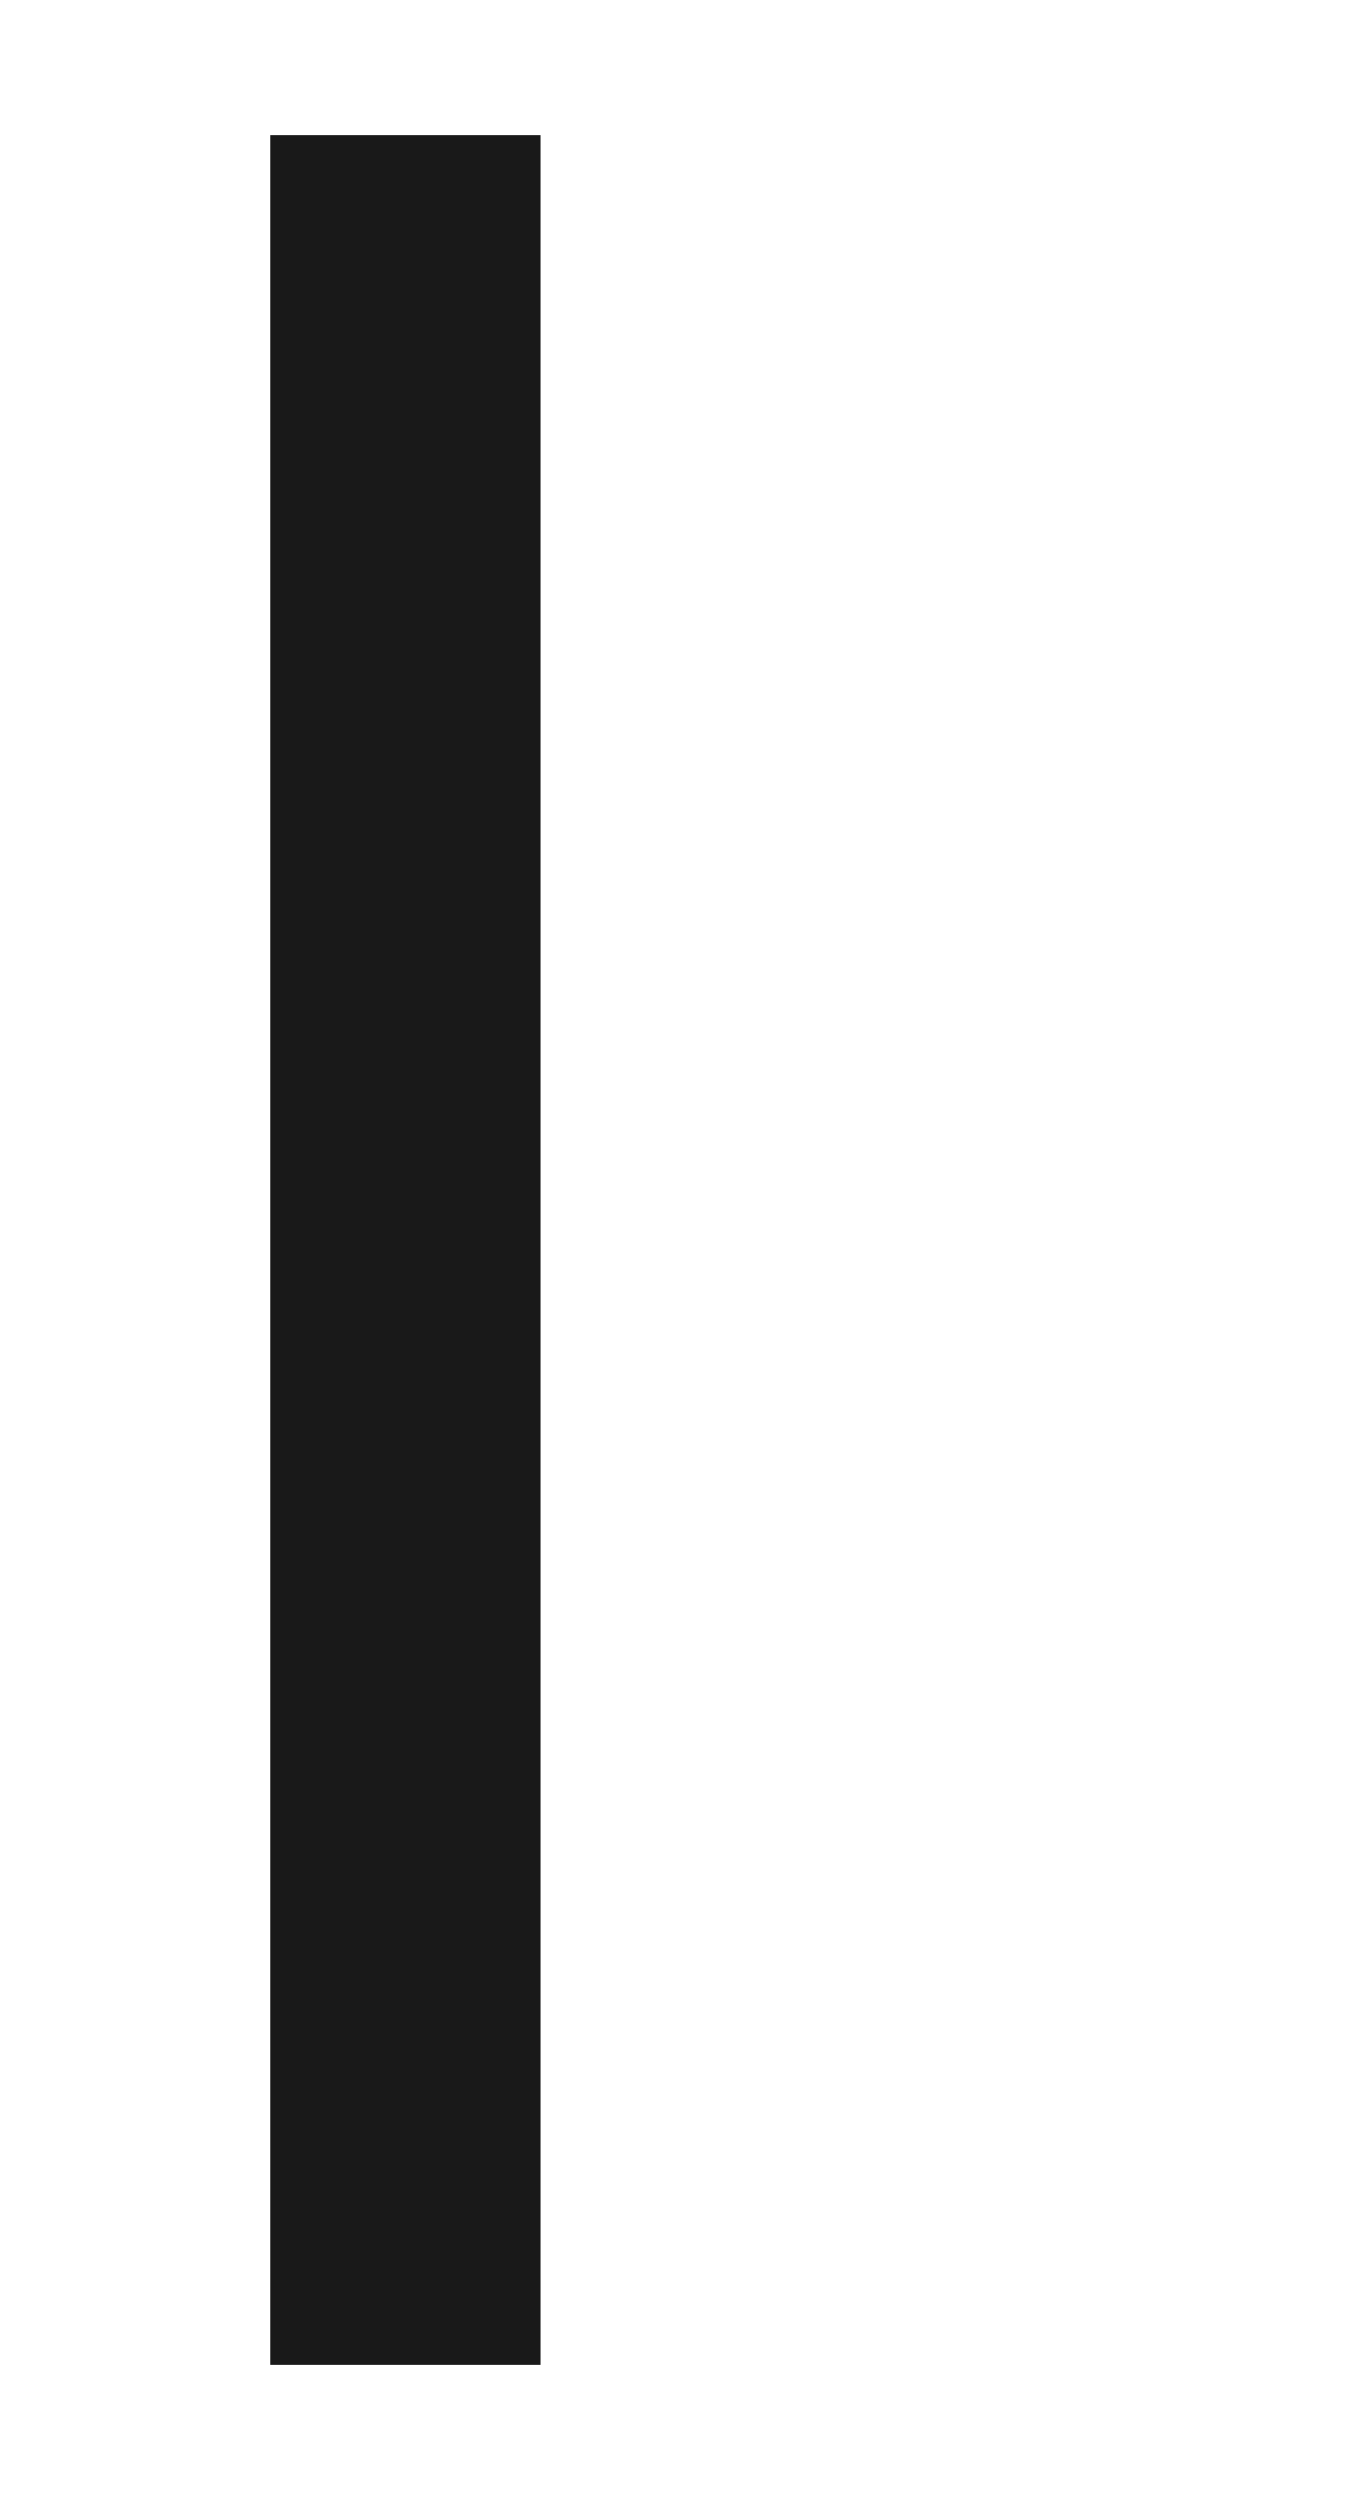
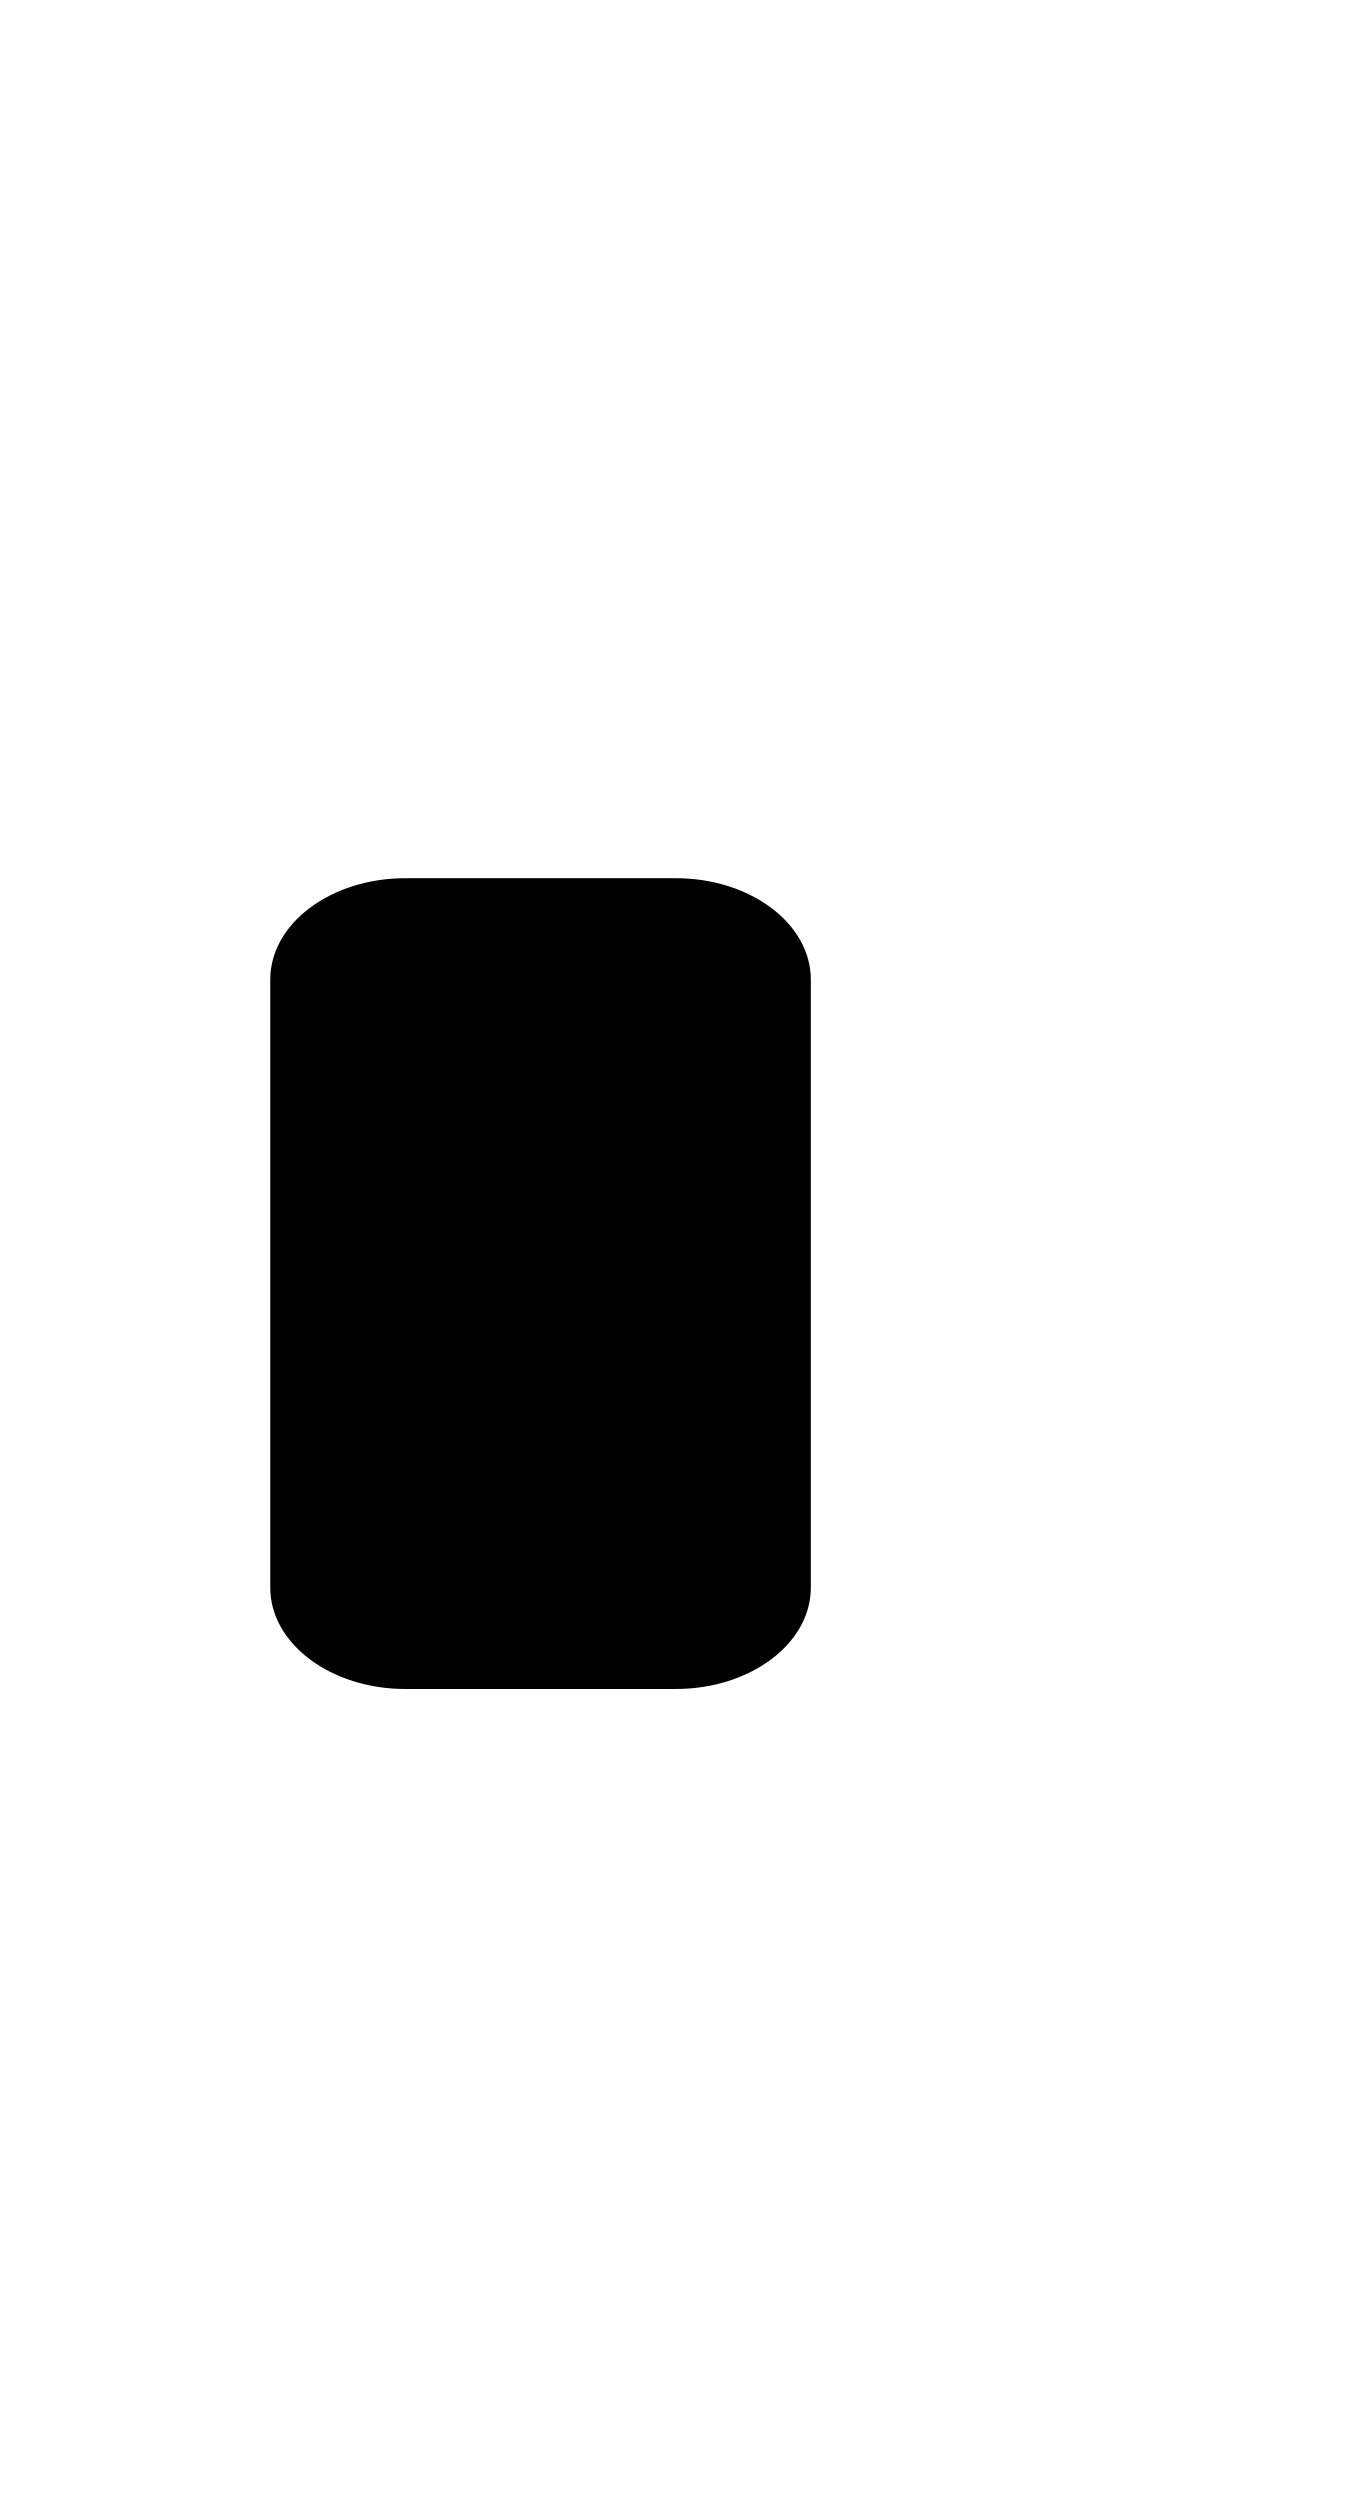
- <svg xmlns="http://www.w3.org/2000/svg" width="20" height="37" id="svg2" version="1.1">
-   <defs id="defs4">
-     <clipPath clipPathUnits="userSpaceOnUse" id="clipPath4069">
-       <rect style="color:#000000;display:inline;overflow:visible;visibility:visible;opacity:0.12;fill:#ff00ff;fill-opacity:1;fill-rule:nonzero;stroke:none;stroke-width:1;marker:none;enable-background:accumulate" id="rect4071" width="10" height="19" x="20" y="1033.362" />
+ <svg xmlns="http://www.w3.org/2000/svg" width="20" height="37">
+   <defs>
+     <clipPath>
+       <rect y="1015.36" x="20" height="37" width="20" opacity="0.12" fill="#5833ff" color="#cbcccd" />
+     </clipPath>
+     <clipPath>
+       <rect y="1033.36" x="20" height="19" width="10" opacity="0.12" fill="#5833ff" color="#cbcccd" />
    </clipPath>
  </defs>
-   <g id="layer1" transform="translate(0,-1015.362)">
-     <rect style="fill:#000000;fill-opacity:0.902;fill-rule:evenodd;stroke:none;stroke-width:1px;stroke-linecap:butt;stroke-linejoin:miter;stroke-opacity:1" id="rect3338" width="4" height="33" x="4" y="1017.362" ry="1.7382812e-05" rx="1.7382812e-05" />
+   <g transform="translate(0,-1015.362)">
+     <g transform="matrix(2,0,0,1.499997,0,-530.6777)">
+       <rect rx="1" y="1039.36" x="2" height="8" width="4" fill="#000000" />
+     </g>
  </g>
</svg>
